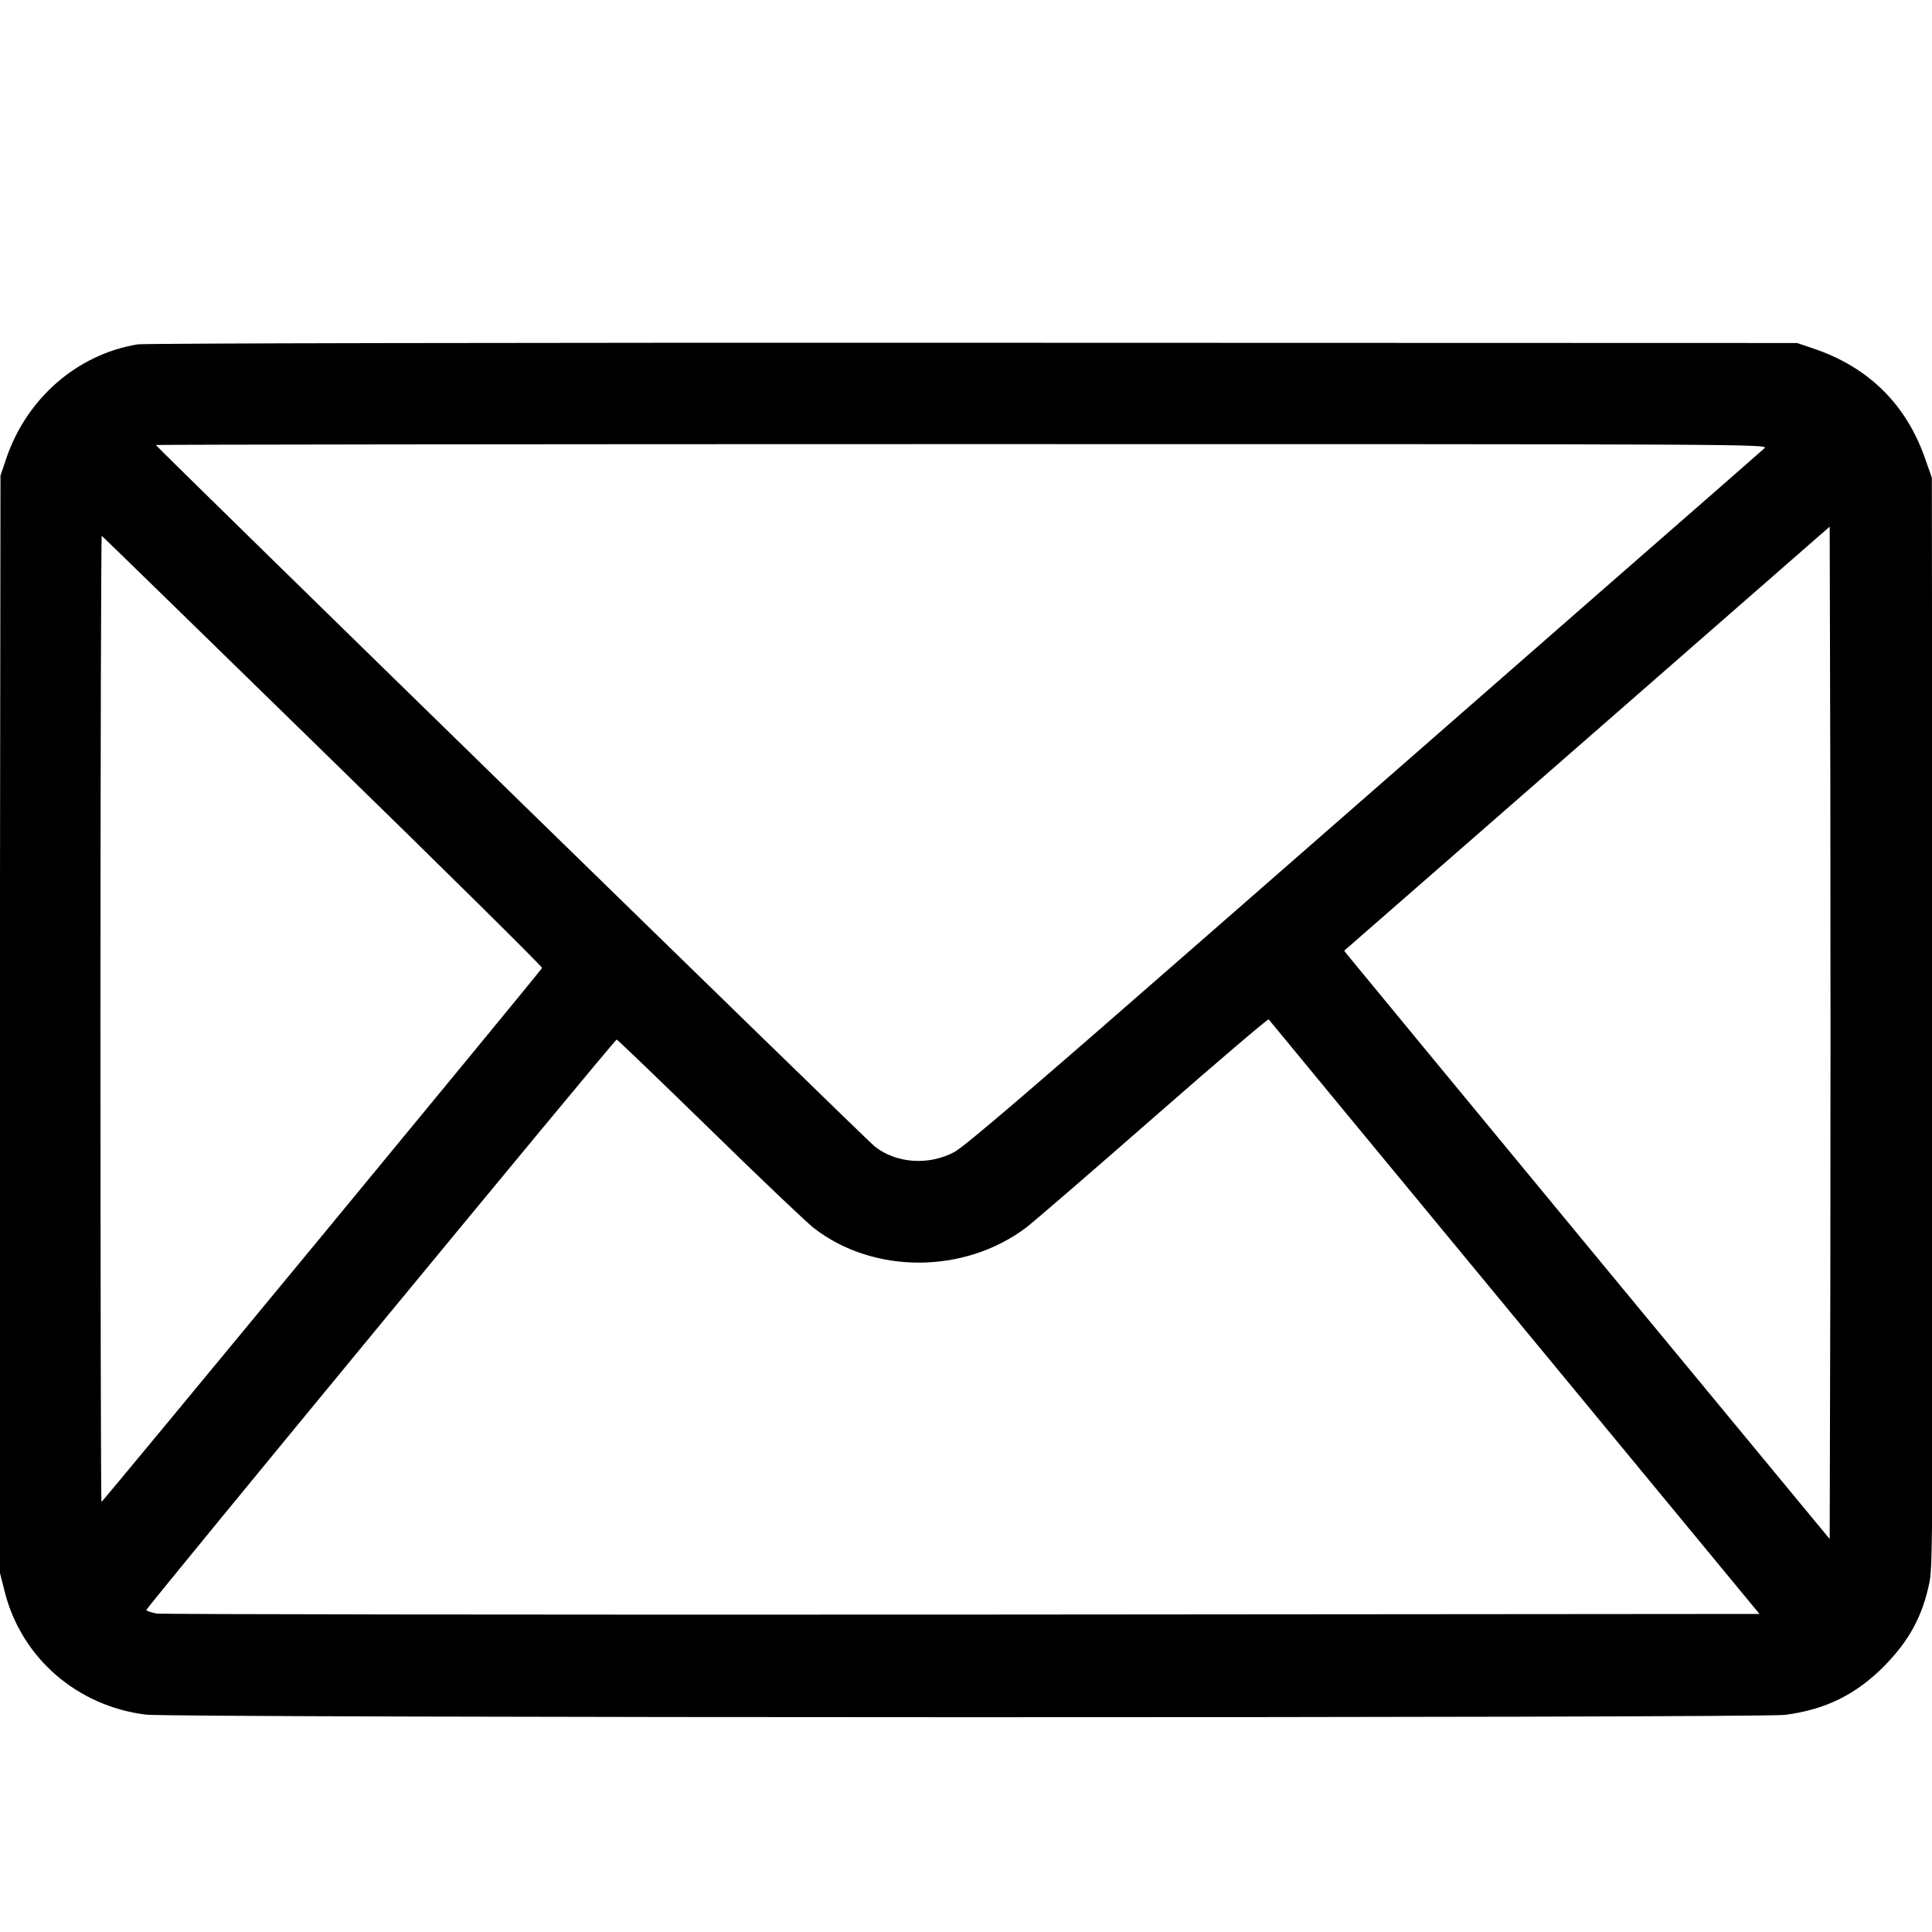
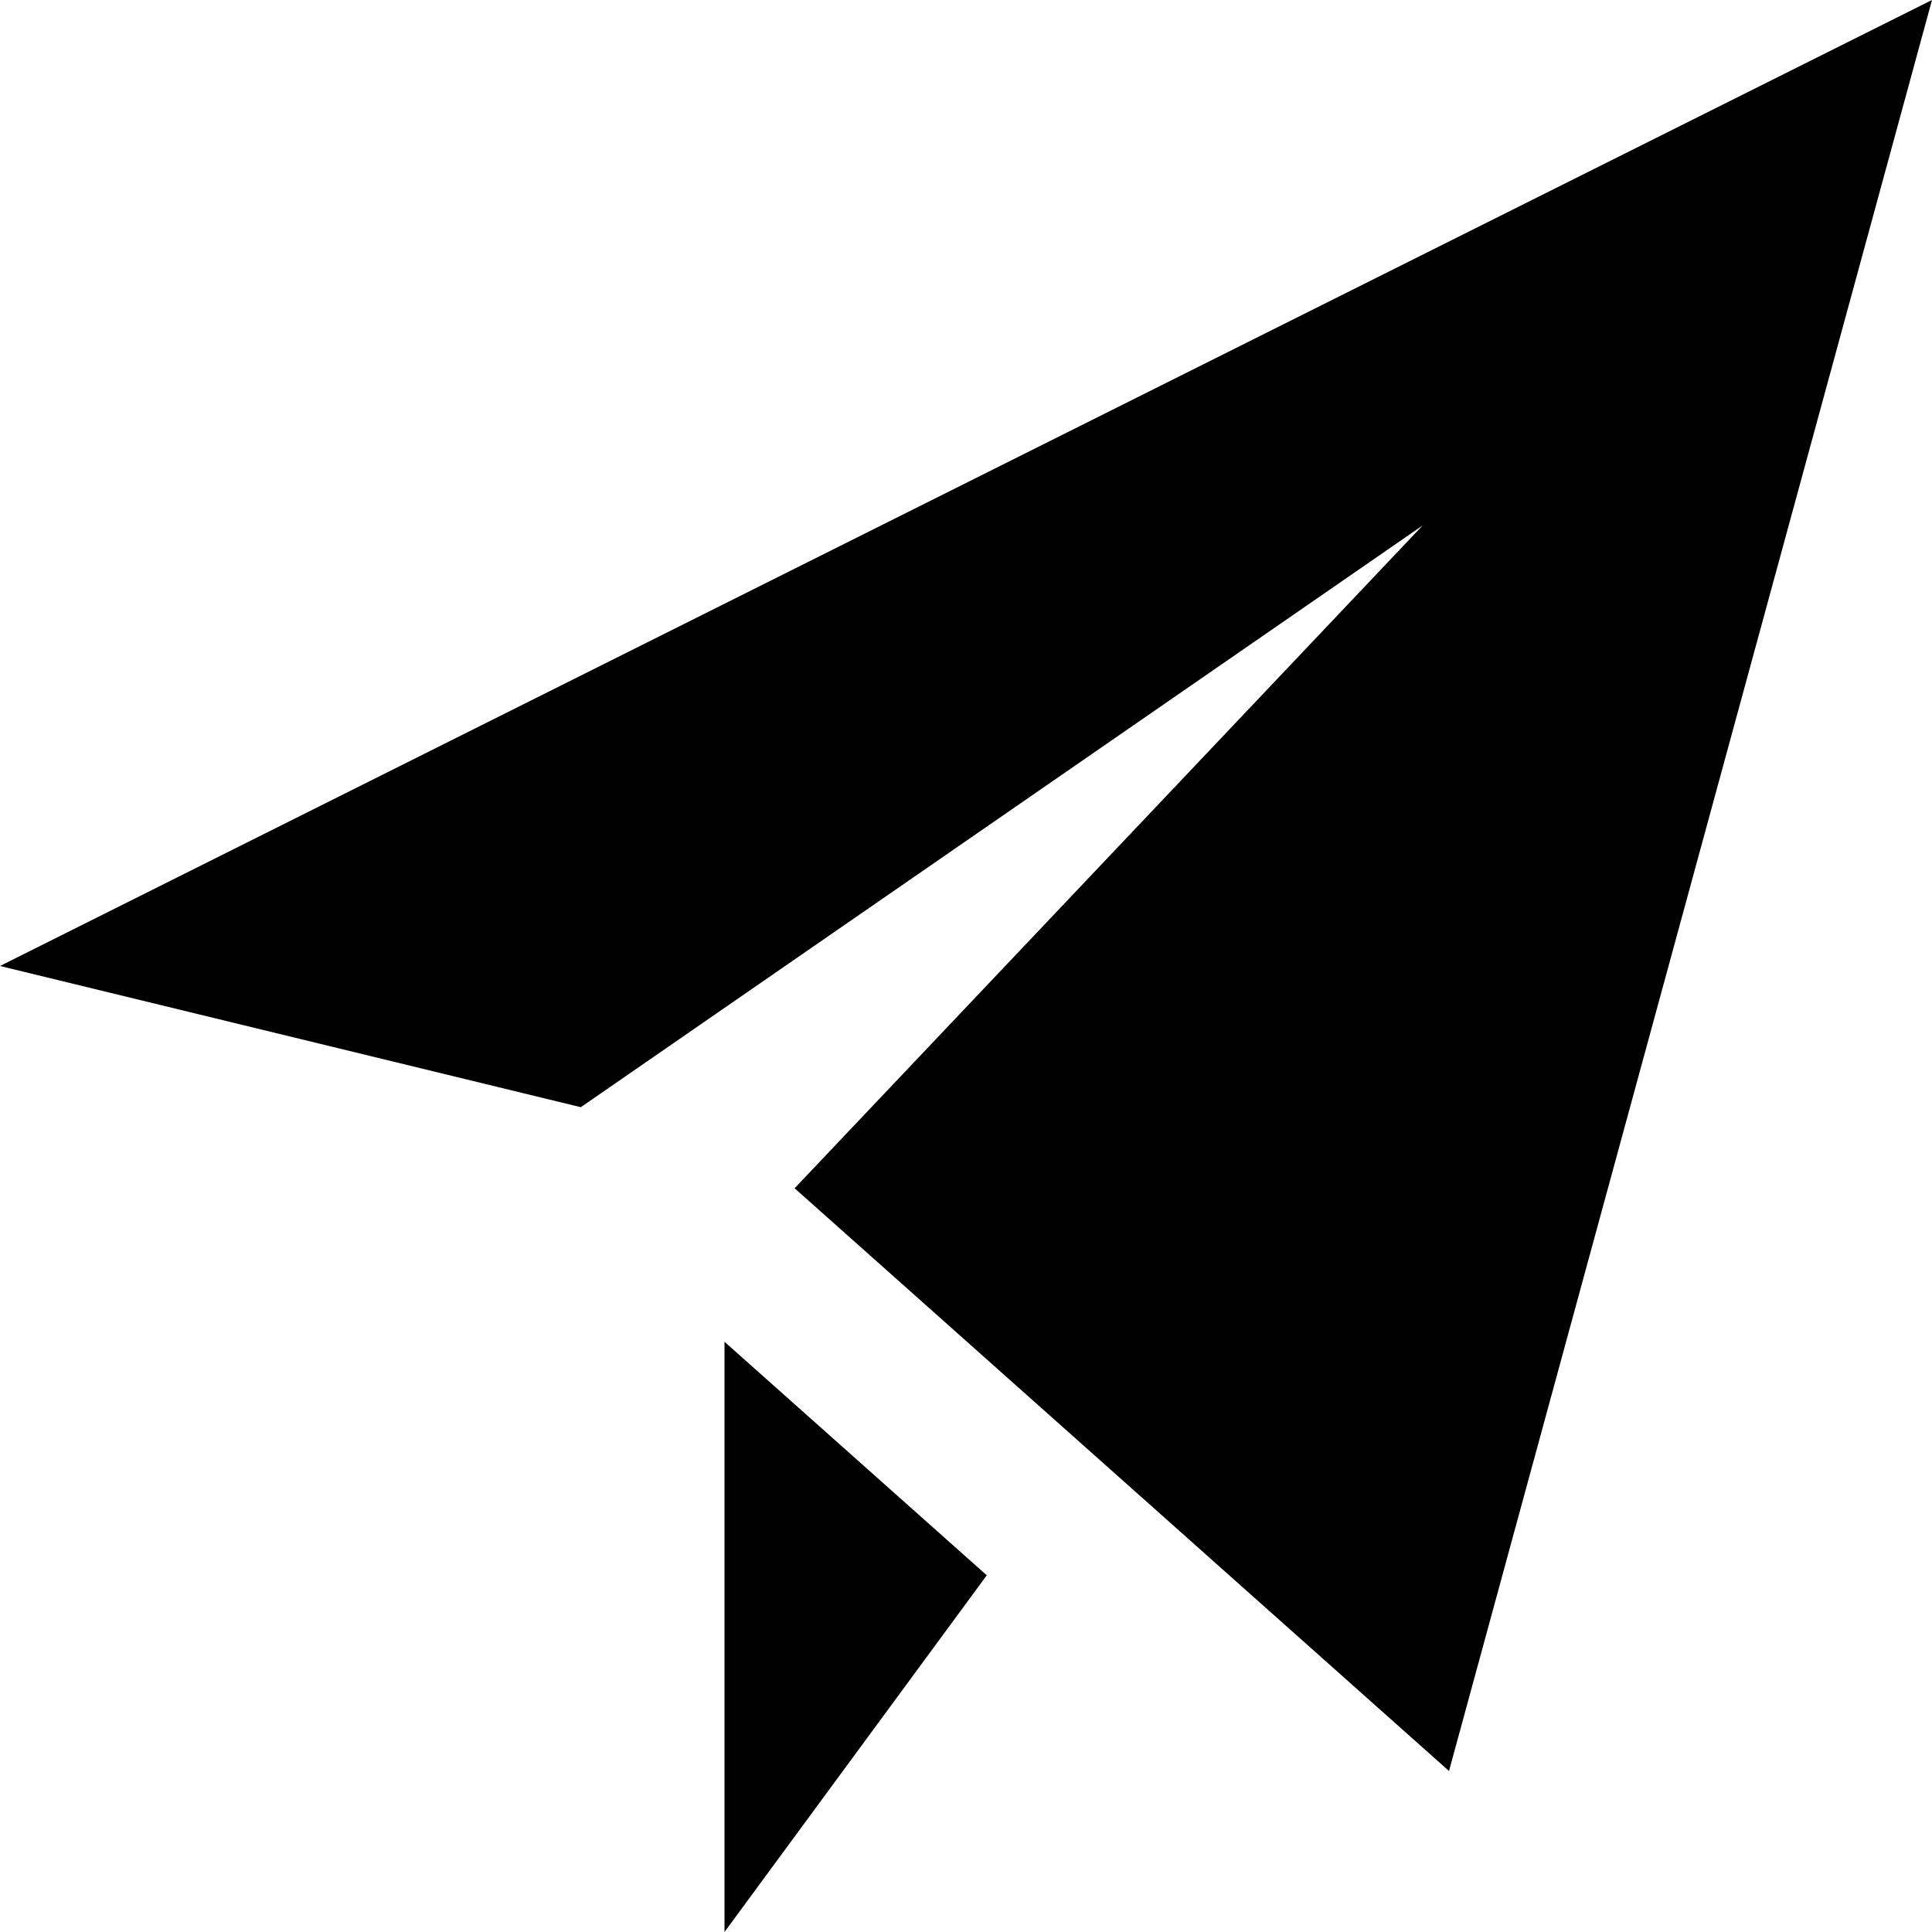
- <svg xmlns="http://www.w3.org/2000/svg" version="1.1" x="0px" y="0px" viewBox="0 0 24 24" style="enable-background:new 0 0 24 24;" xml:space="preserve">
-   <g id="line-work">
-     <g>
-       <path d="M119.17,12765.03L16.82,12765l-2.16-0.73c-6.82-2.35-11.49-7.01-13.81-13.84l-0.76-2.16l-0.08-67.42    c-0.05-60.9-0.03-67.64,0.35-69.58c0.86-4.29,2.48-7.31,5.66-10.54c3.51-3.53,7.28-5.39,12.3-6.04    c3.24-0.4,200.14-0.38,203.46,0.03c8.55,1.05,15.45,7.04,17.53,15.21l0.67,2.64l-0.05,67.99l-0.08,67.99l-0.73,2.16    c-2.54,7.44-8.79,12.89-16.29,14.13C222.12,12764.98,175.46,12765.06,119.17,12765.03z M120.47,12752.46    c55.05,0,100.11-0.05,100.11-0.11c0-0.19-88.22-86.28-89.22-87.06c-2.64-2.13-6.72-2.43-9.9-0.73    c-1.29,0.67-9.52,7.74-32.28,27.64c-16.8,14.7-38.94,34.04-49.17,42.99c-10.25,8.93-18.85,16.48-19.15,16.75    C20.36,12752.46,22.08,12752.46,120.47,12752.46z M12.7,12710.8l0.08,31.42l30.13-26.32l30.15-26.32l-0.51-0.65    c-0.27-0.35-13.84-16.78-30.13-36.52l-29.64-35.87l-0.08,31.42C12.67,12665.24,12.67,12693.51,12.7,12710.8z M227.3,12741.08    c0.08,0.03,0.16-26.94,0.16-59.95s-0.05-60.01-0.13-59.98c-0.16,0.03-54.59,65.97-54.7,66.29c-0.05,0.13,12.19,12.24,27.21,26.89    C214.86,12729,227.22,12741.03,227.3,12741.08z M82.44,12681.05c0.11,0.08,6.55-5.42,14.35-12.24    c7.79-6.82,14.89-12.95,15.78-13.62c7.69-5.77,18.96-5.77,26.35-0.03c0.84,0.65,6.66,6.18,12.92,12.3    c6.28,6.12,11.46,11.11,11.54,11.08c0.27-0.03,58.42-70.58,58.39-70.82c-0.03-0.11-0.59-0.3-1.27-0.43    c-0.65-0.11-45.71-0.16-100.11-0.13l-98.9,0.08l30.4,36.81C68.61,12664.3,82.36,12680.94,82.44,12681.05z" />
-     </g>
-     <g transform="translate(0,1280) scale(0.1,-0.1)">
-       <path d="M17.09,12757.22c-7.5-1.24-13.76-6.69-16.3-14.14l-0.73-2.16l-0.08-68.03l-0.05-68.03l0.67-2.64    c2.08-8.18,8.99-14.17,17.54-15.22c3.32-0.41,200.35-0.43,203.59-0.03c5.02,0.65,8.8,2.51,12.31,6.04    c3.18,3.24,4.8,6.26,5.67,10.55c0.38,1.94,0.4,8.69,0.35,69.63l-0.08,67.47l-0.76,2.16c-2.32,6.83-6.99,11.5-13.82,13.84    l-2.16,0.73l-102.41,0.03C64.5,12757.44,17.82,12757.36,17.09,12757.22z M219.19,12744.32c-0.3-0.27-8.91-7.83-19.16-16.76    c-10.23-8.96-32.38-28.31-49.2-43.02c-22.78-19.92-31.01-26.99-32.3-27.66c-3.18-1.7-7.26-1.4-9.9,0.73    c-1,0.78-89.27,86.92-89.27,87.11c0,0.05,45.09,0.11,100.17,0.11C217.98,12744.83,219.71,12744.83,219.19,12744.32z     M227.37,12640.26l-0.08-31.44l-29.66,35.89c-16.3,19.75-29.87,36.19-30.14,36.54l-0.51,0.65l30.17,26.34l30.14,26.34l0.08-31.44    C227.4,12685.84,227.4,12657.56,227.37,12640.26z M40.11,12706.67c15.03-14.65,27.28-26.77,27.23-26.91    c-0.11-0.32-54.57-66.31-54.73-66.33c-0.08-0.03-0.13,26.99-0.13,60.02c0,33.03,0.08,60.02,0.16,59.99    C12.72,12733.39,25.08,12721.36,40.11,12706.67z M188.16,12636.35l30.41-36.84l-98.96-0.08c-54.43-0.03-99.53,0.03-100.17,0.13    c-0.67,0.14-1.24,0.32-1.27,0.43c-0.03,0.24,58.16,70.84,58.43,70.87c0.08,0.03,5.26-4.96,11.55-11.09    c6.26-6.13,12.09-11.66,12.93-12.31c7.39-5.75,18.67-5.75,26.37,0.03c0.89,0.67,7.99,6.8,15.79,13.63    c7.8,6.83,14.25,12.33,14.36,12.25C157.66,12673.27,171.43,12656.61,188.16,12636.35z" />
-     </g>
-   </g>
+ <svg xmlns="http://www.w3.org/2000/svg" width="24" height="24" viewBox="0 0 24 24">
+   <path d="M24 0l-6 22-8.129-7.239 7.802-8.234-10.458 7.227-7.215-1.754 24-12zm-15 16.668v7.332l3.258-4.431-3.258-2.901z" />
</svg>
